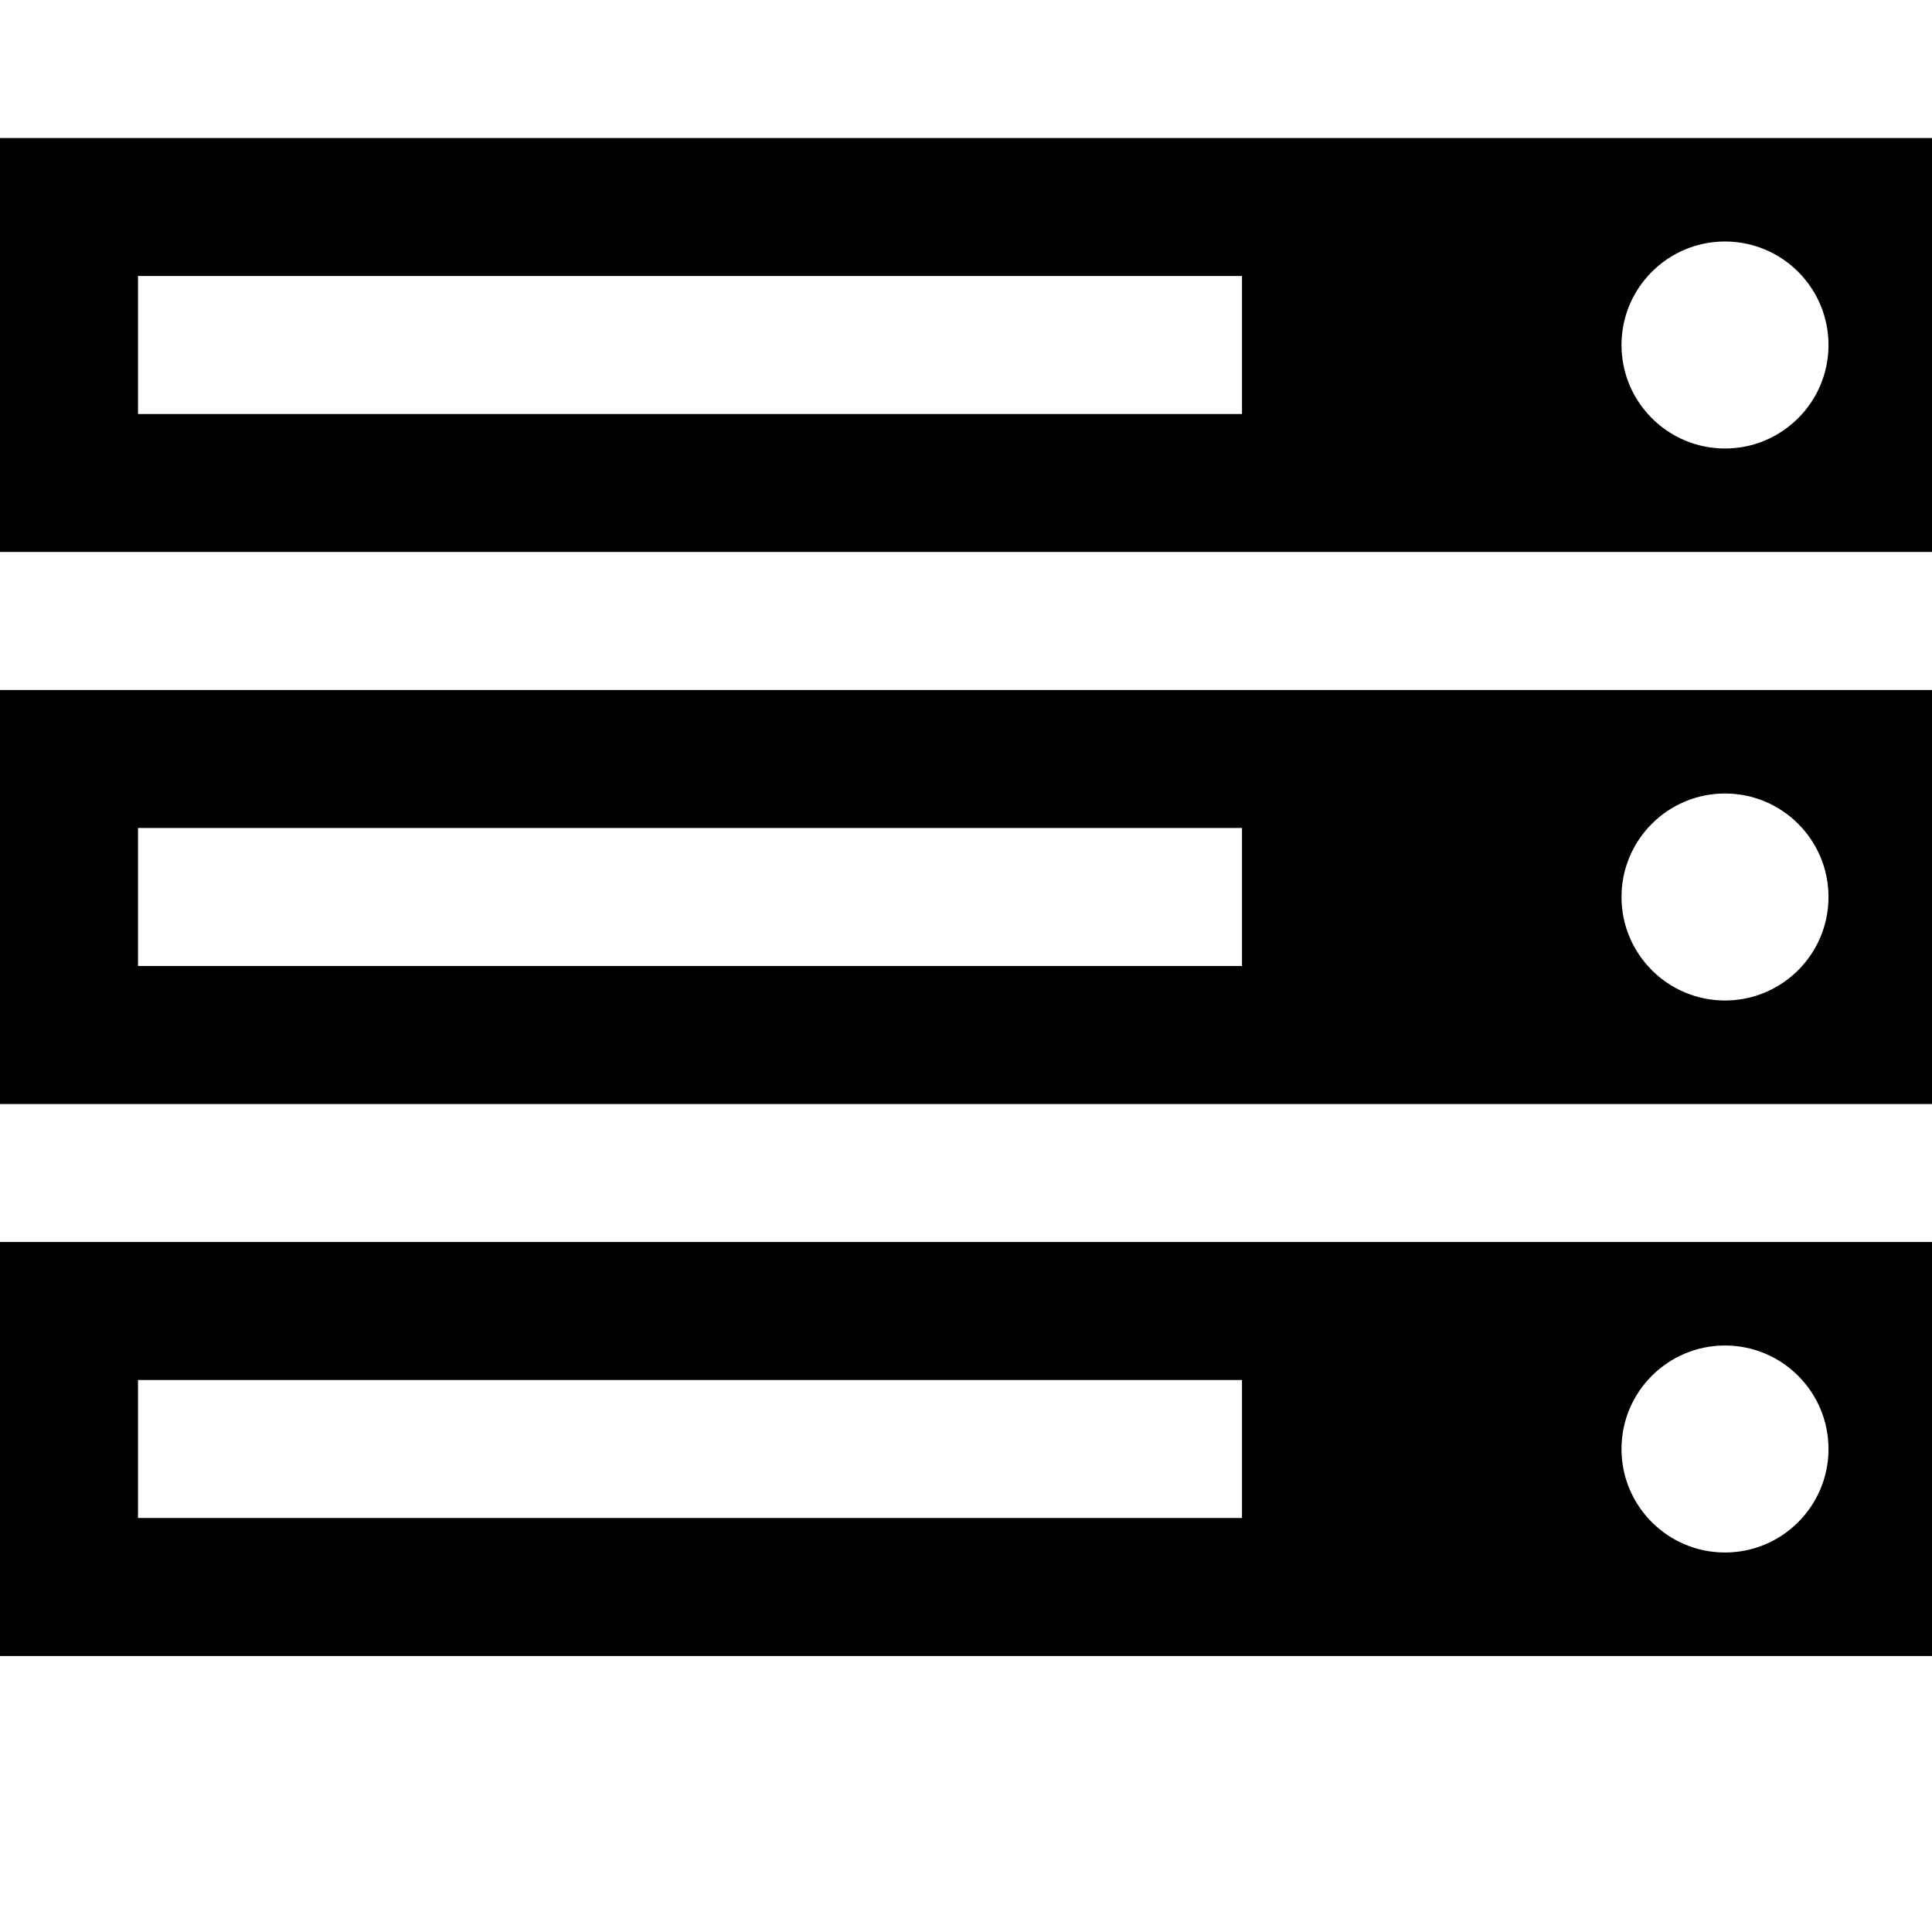
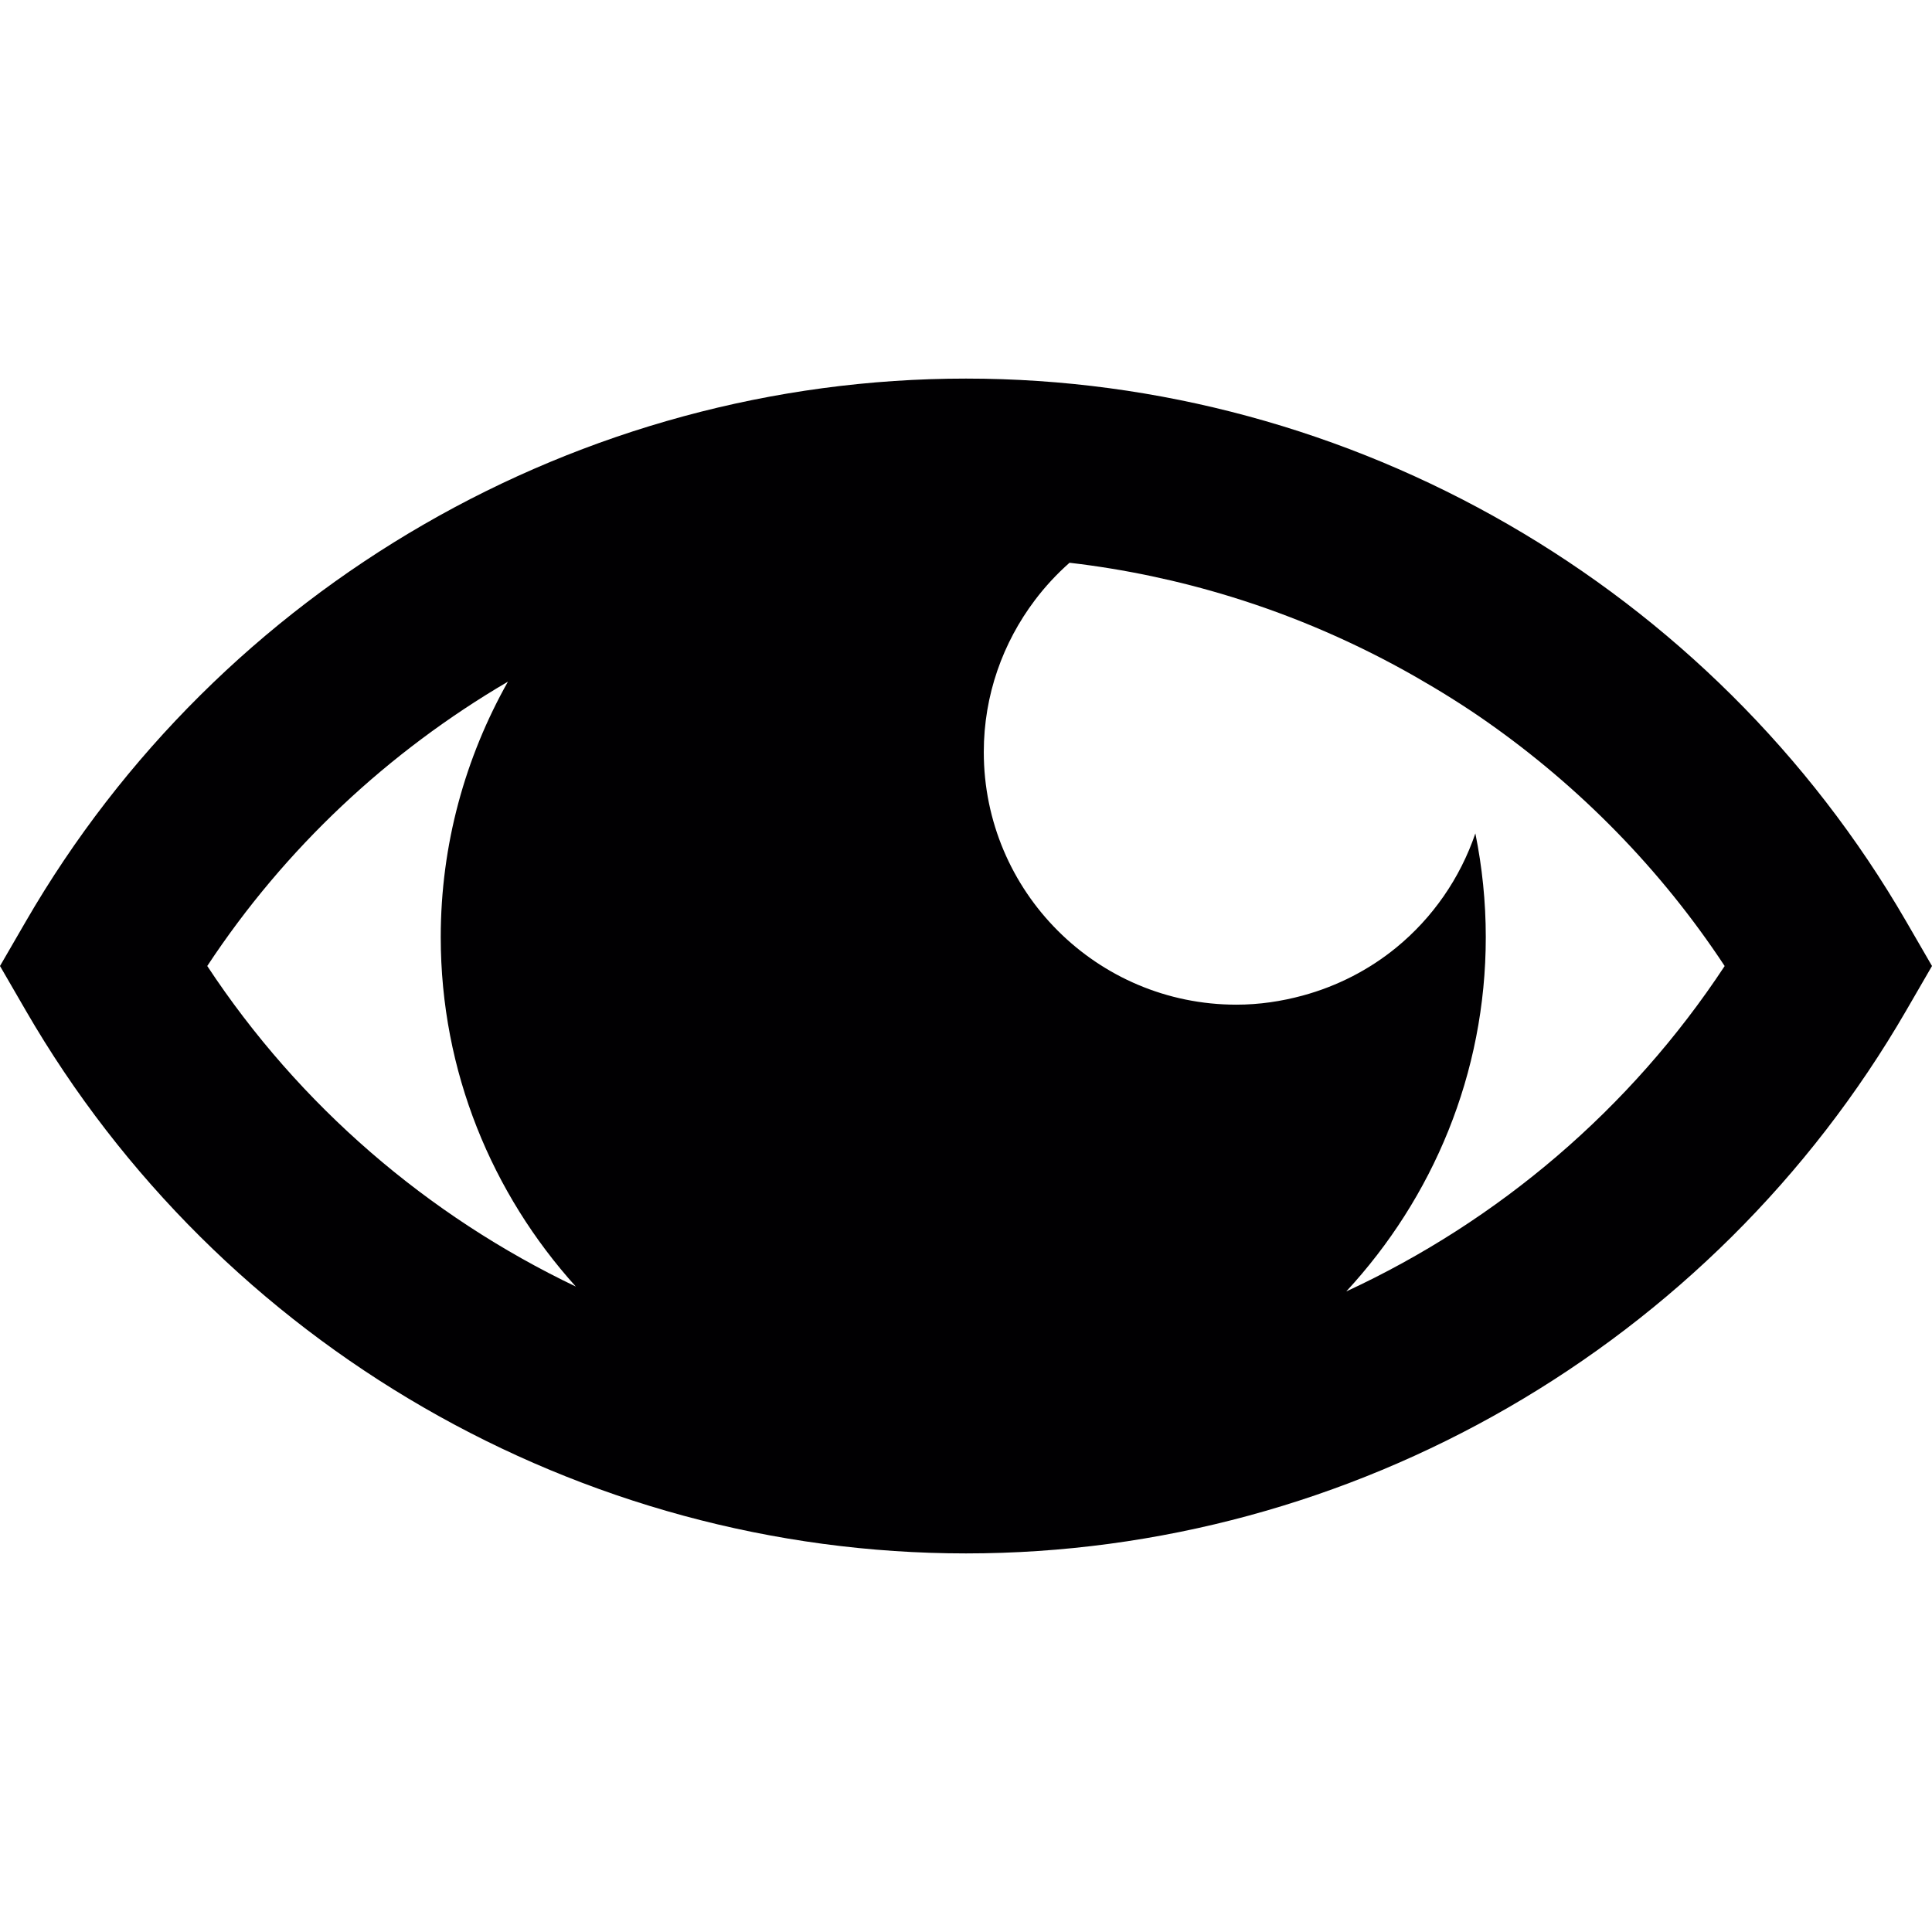
- <svg xmlns="http://www.w3.org/2000/svg" version="1.1" width="28" height="28" viewBox="0 0 28 28">
-   <path d="M2 22h16v-2h-16v2zM2 14h16v-2h-16v2zM26.5 21c0-0.828-0.672-1.5-1.5-1.5s-1.5 0.672-1.5 1.5 0.672 1.5 1.5 1.5 1.5-0.672 1.5-1.5zM2 6h16v-2h-16v2zM26.5 13c0-0.828-0.672-1.5-1.5-1.5s-1.5 0.672-1.5 1.5 0.672 1.5 1.5 1.5 1.5-0.672 1.5-1.5zM26.5 5c0-0.828-0.672-1.5-1.5-1.5s-1.5 0.672-1.5 1.5 0.672 1.5 1.5 1.5 1.5-0.672 1.5-1.5zM28 18v6h-28v-6h28zM28 10v6h-28v-6h28zM28 2v6h-28v-6h28z" />
+ <svg xmlns="http://www.w3.org/2000/svg" version="1.1" id="Capa_1" x="0px" y="0px" viewBox="0 0 54.308 54.308" style="enable-background:new 0 0 54.308 54.308;" xml:space="preserve">
+   <g>
+     <path style="fill:#010002;" d="M53.583,25.902c-5.448-9.413-15.575-15.26-26.429-15.26S6.173,16.489,0.725,25.902L0,27.154   l0.725,1.252c5.447,9.413,15.574,15.26,26.429,15.26s20.981-5.847,26.429-15.26l0.725-1.252L53.583,25.902z M5.826,27.154   c2.187-3.319,5.102-6.031,8.452-7.993c-1.198,2.126-1.889,4.574-1.889,7.183c0,3.778,1.446,7.215,3.797,9.821   C12.031,34.179,8.419,31.089,5.826,27.154z M37.843,36.302c2.426-2.621,3.922-6.114,3.922-9.958c0-0.999-0.102-1.974-0.293-2.917   c-0.432,1.268-1.207,2.377-2.222,3.208c-0.762,0.624-1.658,1.086-2.635,1.351c-0.594,0.161-1.216,0.255-1.86,0.255   c-3.922,0-7.101-3.179-7.101-7.101c0-1.605,0.539-3.08,1.436-4.269c0.289-0.383,0.615-0.735,0.974-1.052   c1.55,0.18,3.069,0.503,4.543,0.956c1.81,0.557,3.547,1.314,5.184,2.249c0.687,0.393,1.36,0.811,2.008,1.266   c2.608,1.829,4.888,4.145,6.681,6.865C45.83,31.178,42.117,34.323,37.843,36.302z" />
+   </g>
+   <g>
+ </g>
+   <g>
+ </g>
+   <g>
+ </g>
+   <g>
+ </g>
+   <g>
+ </g>
+   <g>
+ </g>
+   <g>
+ </g>
+   <g>
+ </g>
+   <g>
+ </g>
+   <g>
+ </g>
+   <g>
+ </g>
+   <g>
+ </g>
+   <g>
+ </g>
+   <g>
+ </g>
+   <g>
+ </g>
</svg>
